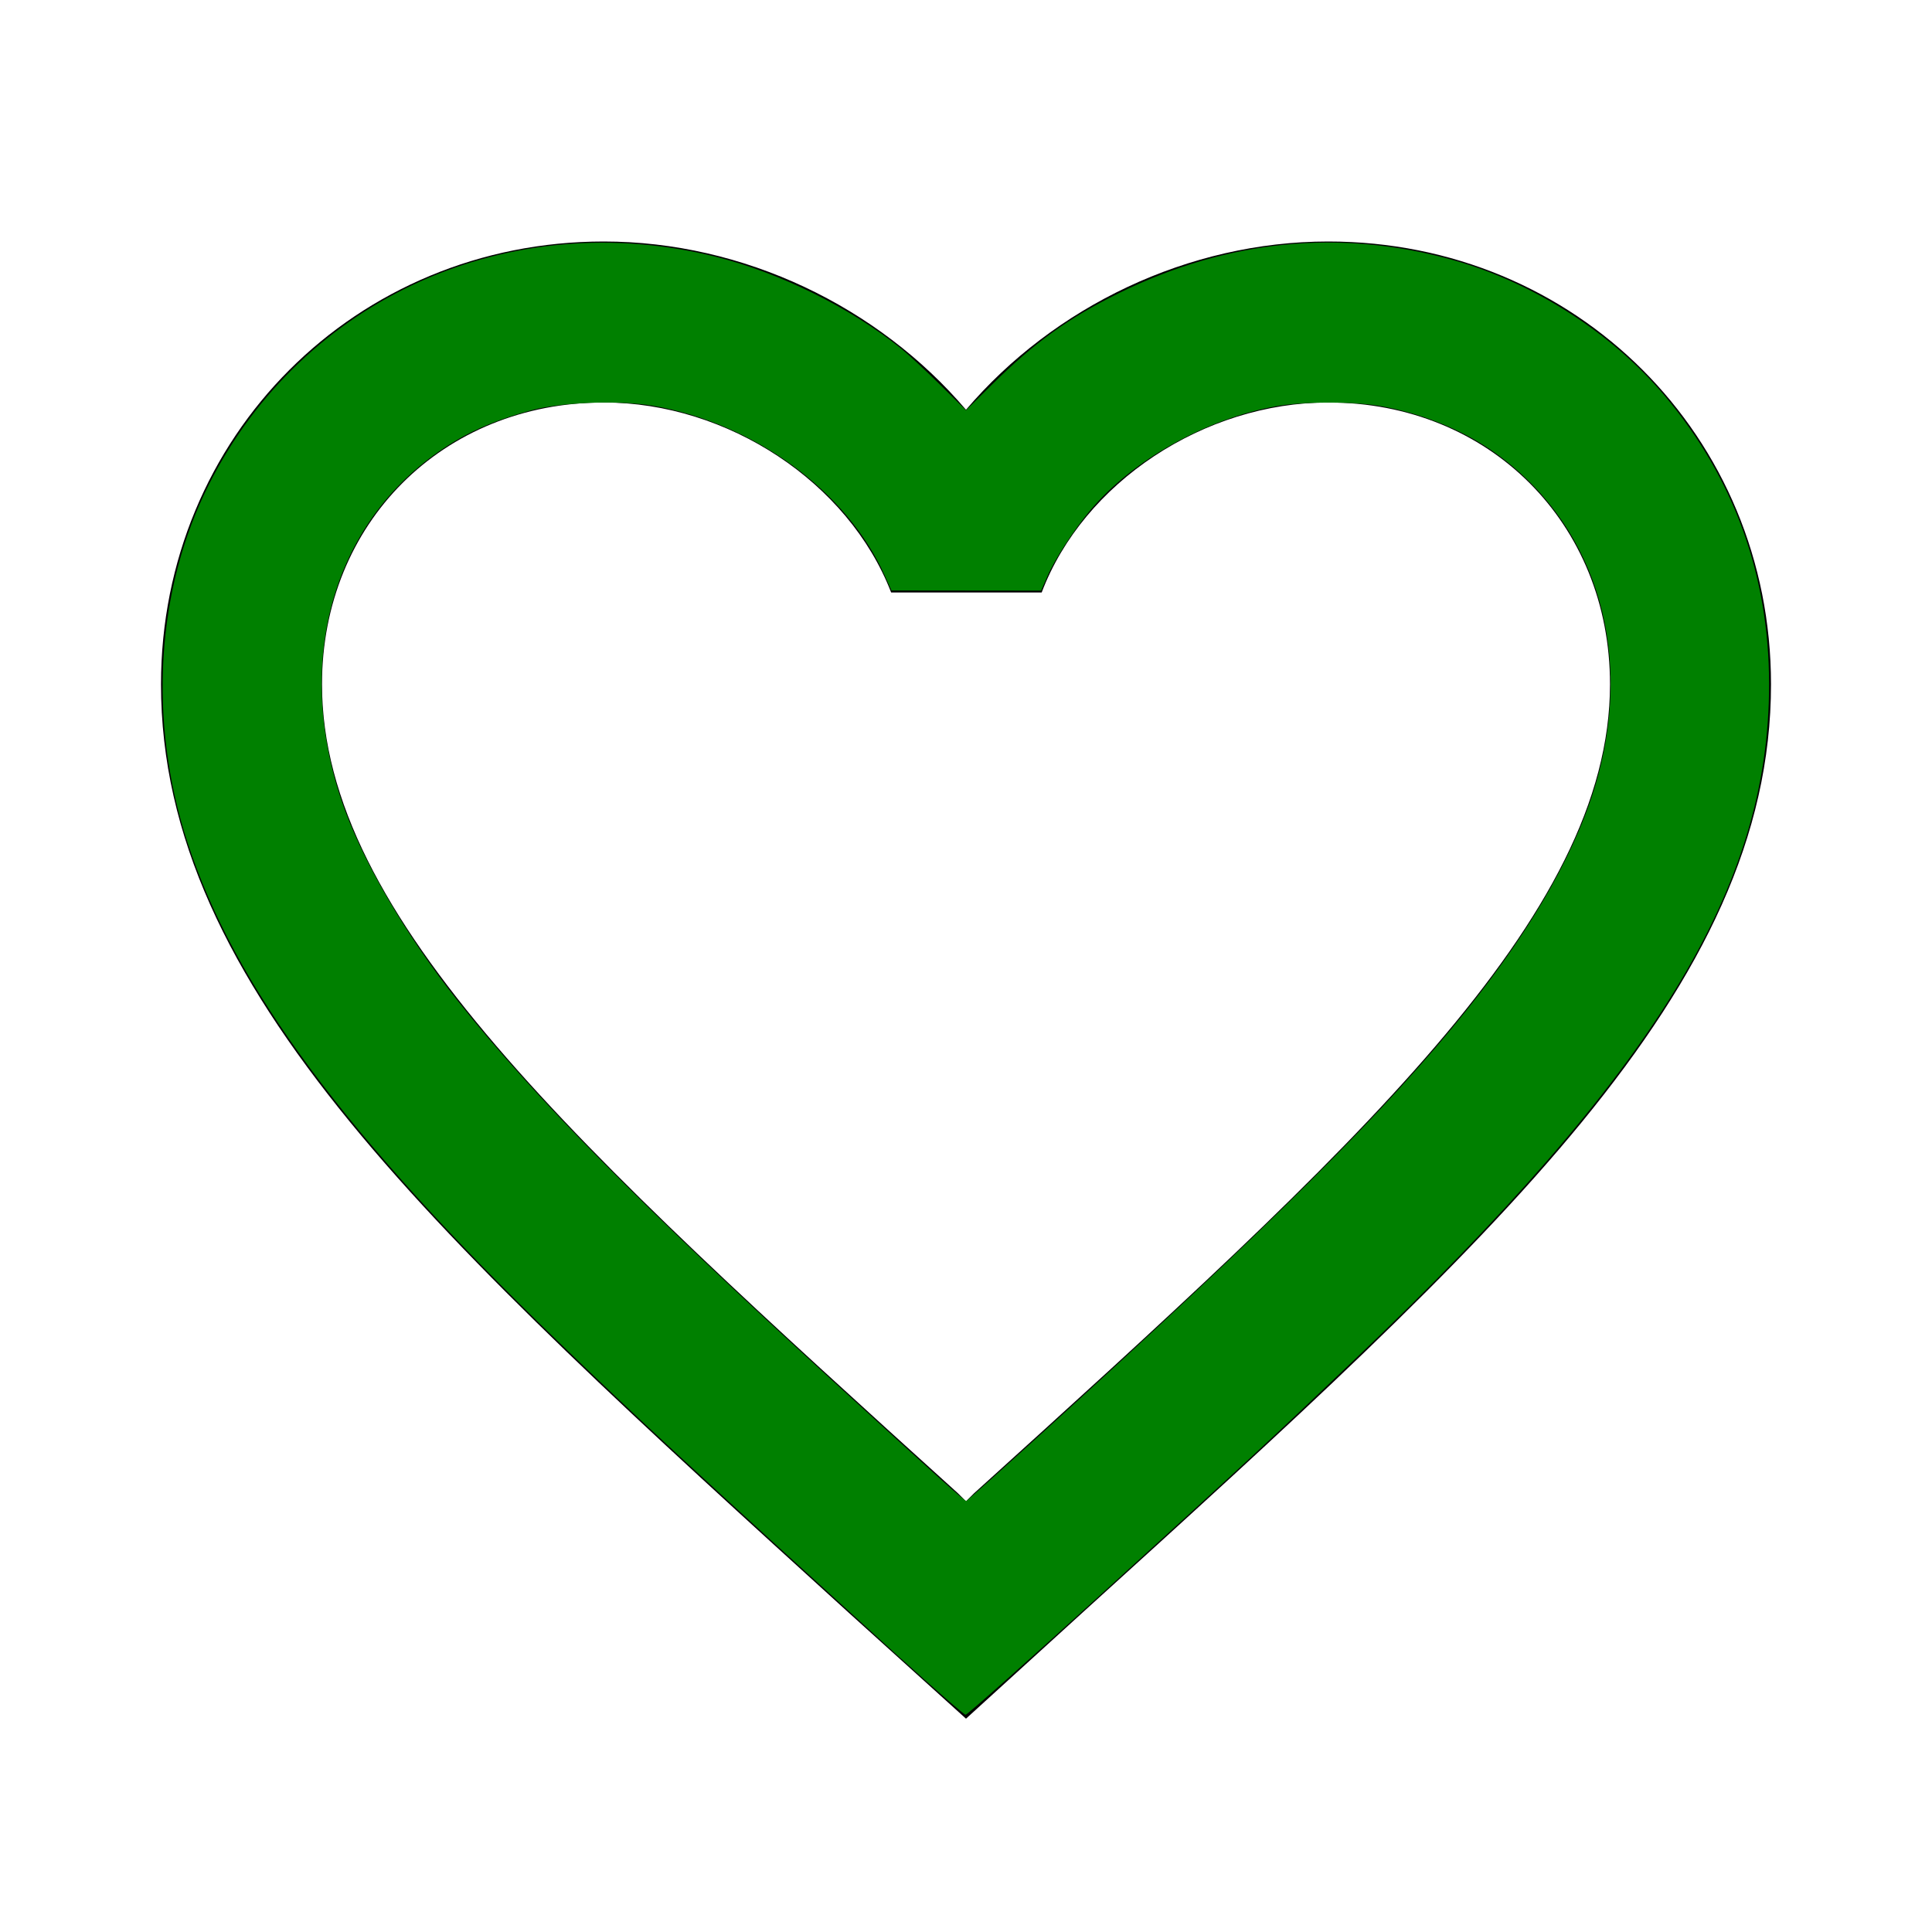
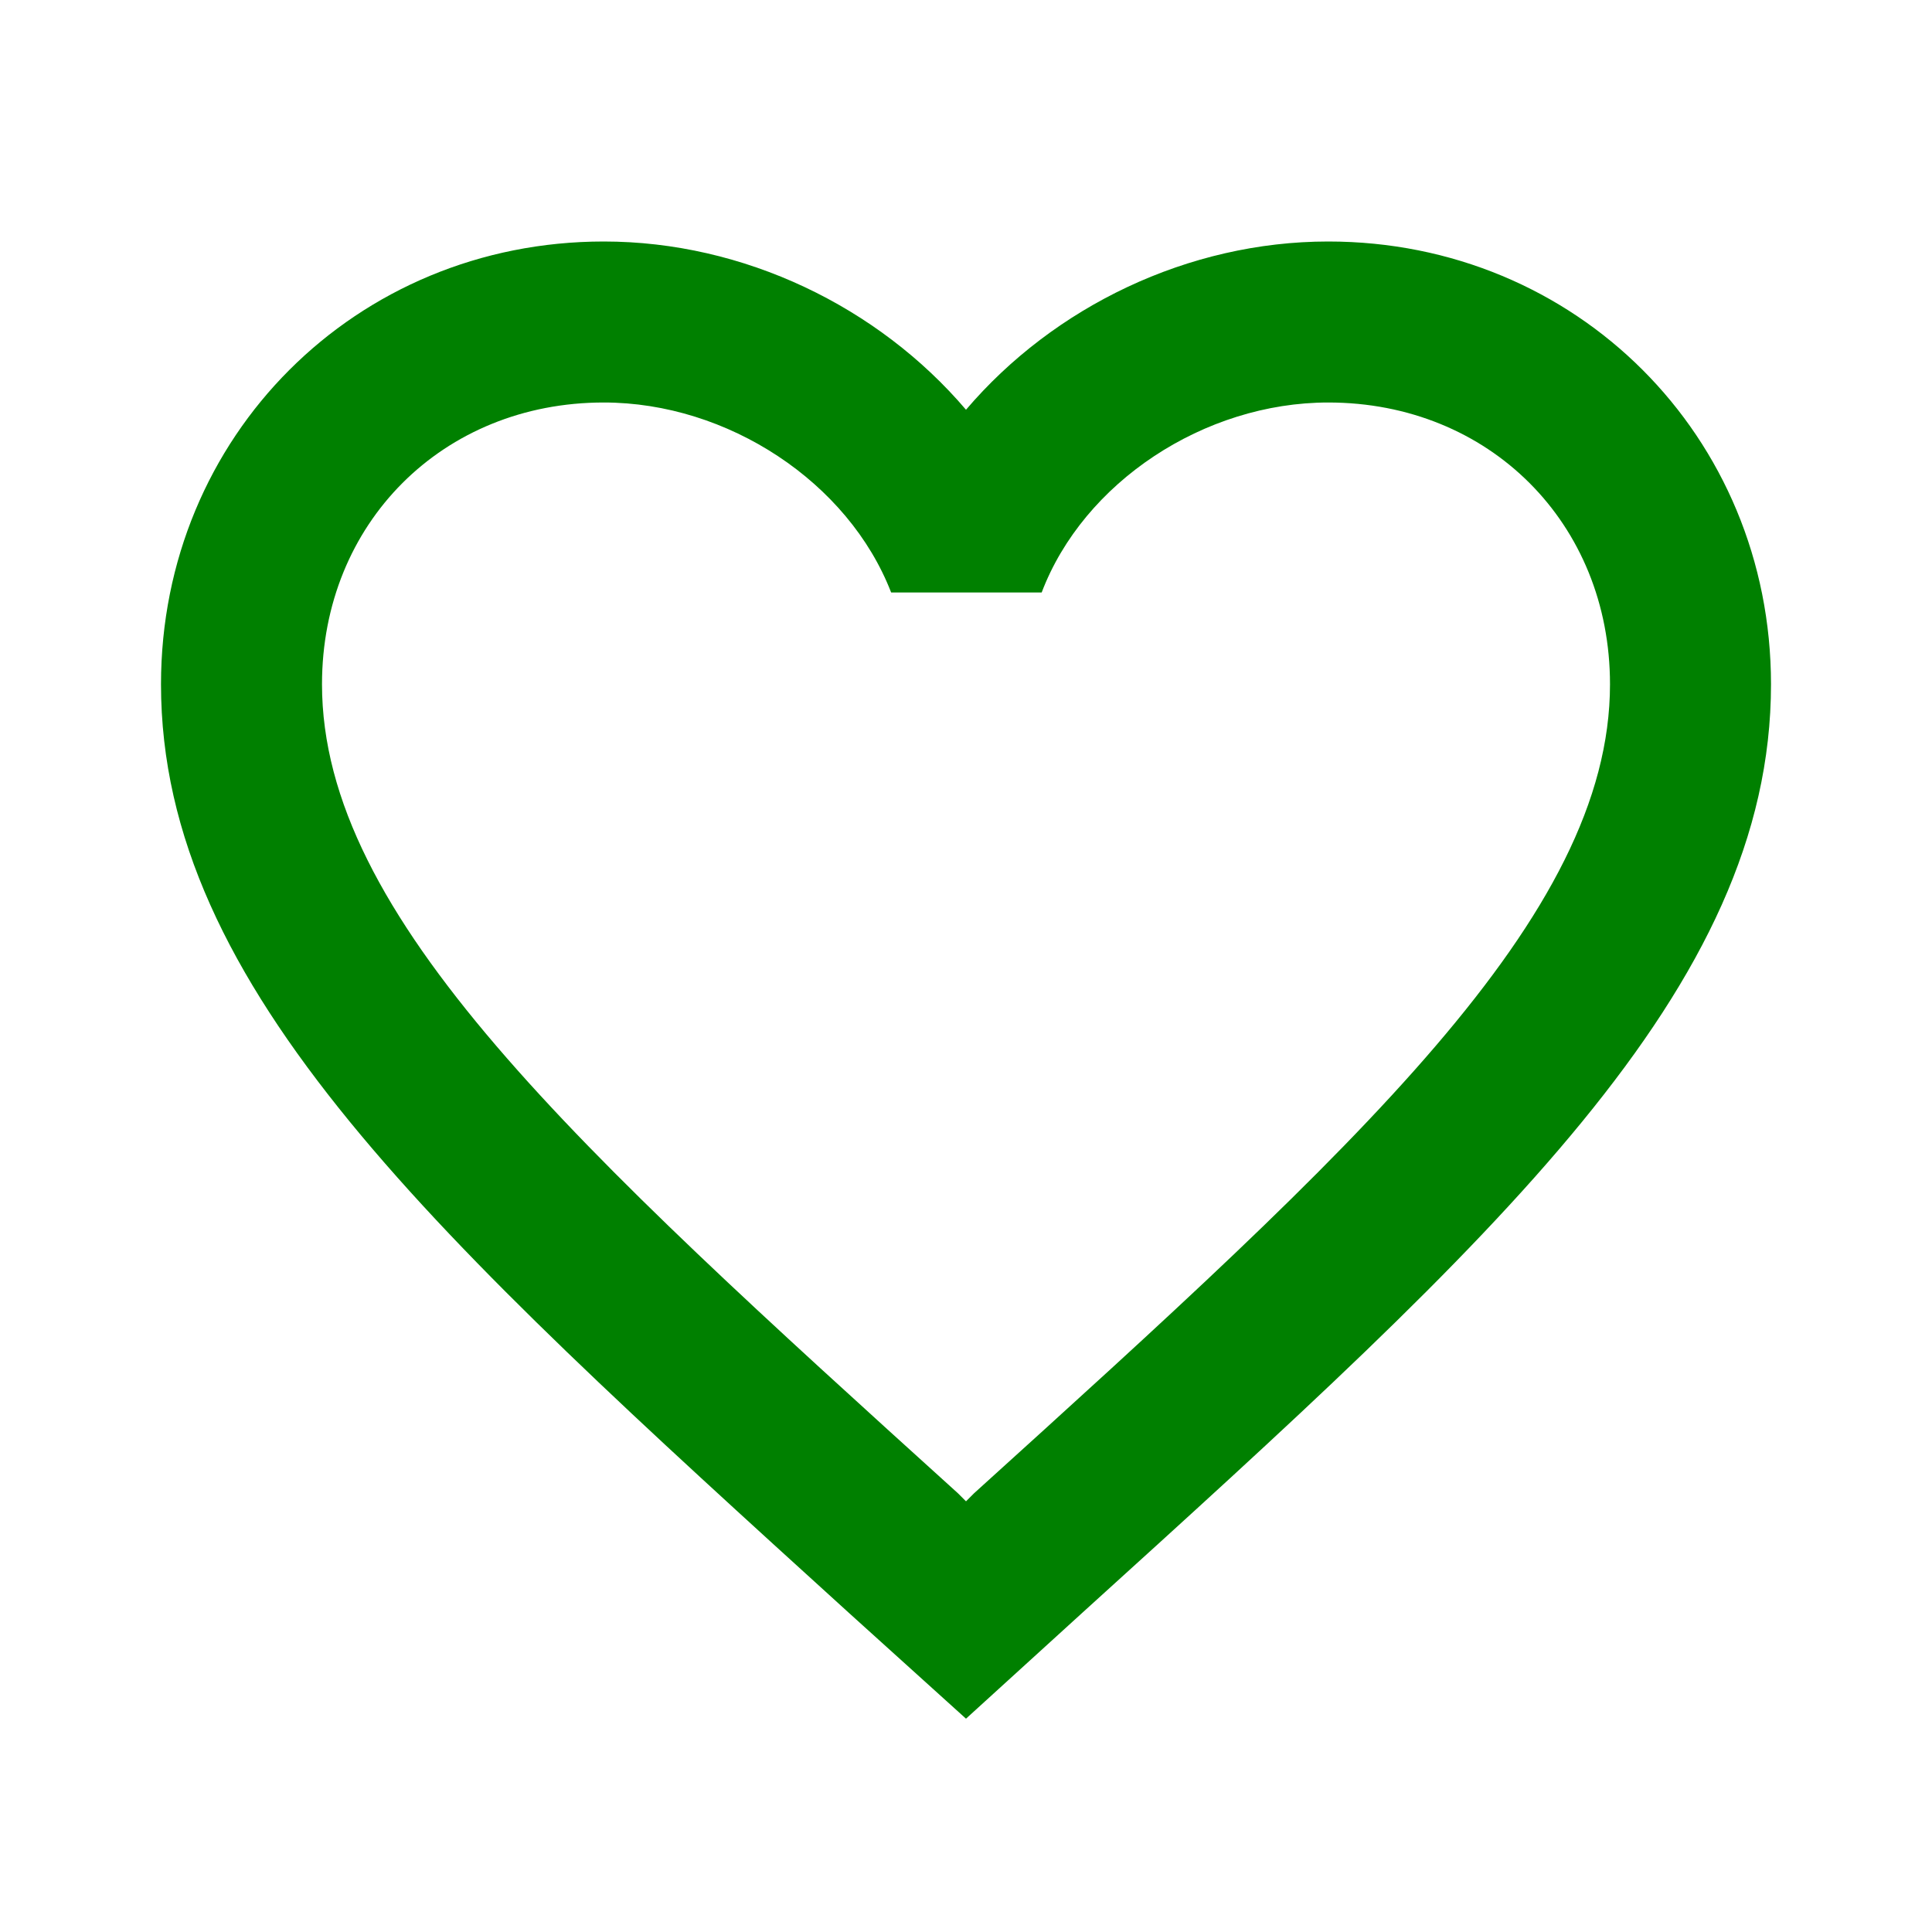
- <svg xmlns="http://www.w3.org/2000/svg" width="24" height="24" viewBox="0 0 24 24" version="1.1" id="svg371">
-   <defs id="defs375" />
-   <path d="M0 0h24v24H0z" fill="none" id="path367" />
-   <path d="M16.5 3c-1.74 0-3.41.81-4.5 2.09C10.91 3.81 9.24 3 7.5 3 4.42 3 2 5.42 2 8.5c0 3.78 3.4 6.86 8.55 11.54L12 21.35l1.45-1.32C18.6 15.36 22 12.28 22 8.5 22 5.42 19.58 3 16.5 3zm-4.4 15.55l-.1.1-.1-.1C7.14 14.24 4 11.39 4 8.5 4 6.5 5.5 5 7.5 5c1.54 0 3.04.99 3.57 2.36h1.87C13.46 5.99 14.96 5 16.5 5c2 0 3.5 1.5 3.5 3.5 0 2.89-3.14 5.74-7.9 10.05z" id="path369" />
-   <path style="fill:#008000;stroke-width:0.029" d="M 11.202,20.613 C 8.58,18.228 7.914,17.613 6.919,16.651 4.287,14.109 2.91,12.251 2.327,10.458 1.839,8.955 1.937,7.326 2.596,6.017 3.761,3.703 6.335,2.549 8.897,3.191 c 0.796,0.2 1.664,0.63 2.296,1.138 0.091,0.073 0.309,0.276 0.486,0.451 L 12,5.097 12.321,4.779 c 0.529,-0.524 0.95,-0.827 1.575,-1.136 1.352,-0.666 2.756,-0.805 4.159,-0.411 0.996,0.28 1.972,0.907 2.629,1.69 0.855,1.019 1.291,2.225 1.292,3.574 0.003,2.521 -1.408,4.826 -5.126,8.371 -1.073,1.023 -1.332,1.263 -3.245,3.004 -0.866,0.788 -1.59,1.431 -1.61,1.43 -0.02,-9.31e-4 -0.376,-0.311 -0.792,-0.689 z m 1.686,-2.758 c 2.929,-2.66 4.338,-4.064 5.339,-5.316 0.843,-1.055 1.385,-2.022 1.623,-2.895 C 20.296,8.008 19.784,6.452 18.516,5.586 18.133,5.325 17.639,5.129 17.148,5.044 16.819,4.986 16.194,4.987 15.864,5.044 c -0.876,0.153 -1.791,0.665 -2.323,1.298 -0.204,0.243 -0.438,0.603 -0.531,0.819 L 12.933,7.337 12.003,7.336 11.074,7.335 10.993,7.154 C 10.523,6.102 9.367,5.255 8.11,5.04 7.698,4.97 6.984,4.995 6.613,5.093 6.233,5.193 5.916,5.32 5.648,5.482 4.187,6.36 3.632,8.109 4.236,9.927 c 0.243,0.731 0.79,1.674 1.455,2.512 0.958,1.206 2.249,2.515 4.627,4.691 1.405,1.286 1.667,1.521 1.687,1.515 0.011,-0.003 0.408,-0.359 0.883,-0.79 z" id="path379" />
+ <svg xmlns="http://www.w3.org/2000/svg" width="24" height="24" viewBox="0 0 24 24">
+   <path d="M0 0h24v24H0z" fill="none" />
+   <path style="fill:#008000" d="M16.5 3c-1.74 0-3.41.81-4.5 2.09C10.91 3.81 9.24 3 7.5 3 4.42 3 2 5.42 2 8.5c0 3.78 3.4 6.86 8.55 11.54L12 21.35l1.45-1.32C18.6 15.36 22 12.28 22 8.5 22 5.42 19.58 3 16.5 3zm-4.4 15.55l-.1.1-.1-.1C7.14 14.24 4 11.39 4 8.5 4 6.5 5.5 5 7.5 5c1.54 0 3.04.99 3.57 2.36h1.87C13.46 5.99 14.96 5 16.5 5c2 0 3.5 1.5 3.5 3.5 0 2.89-3.14 5.74-7.9 10.05z" />
</svg>
